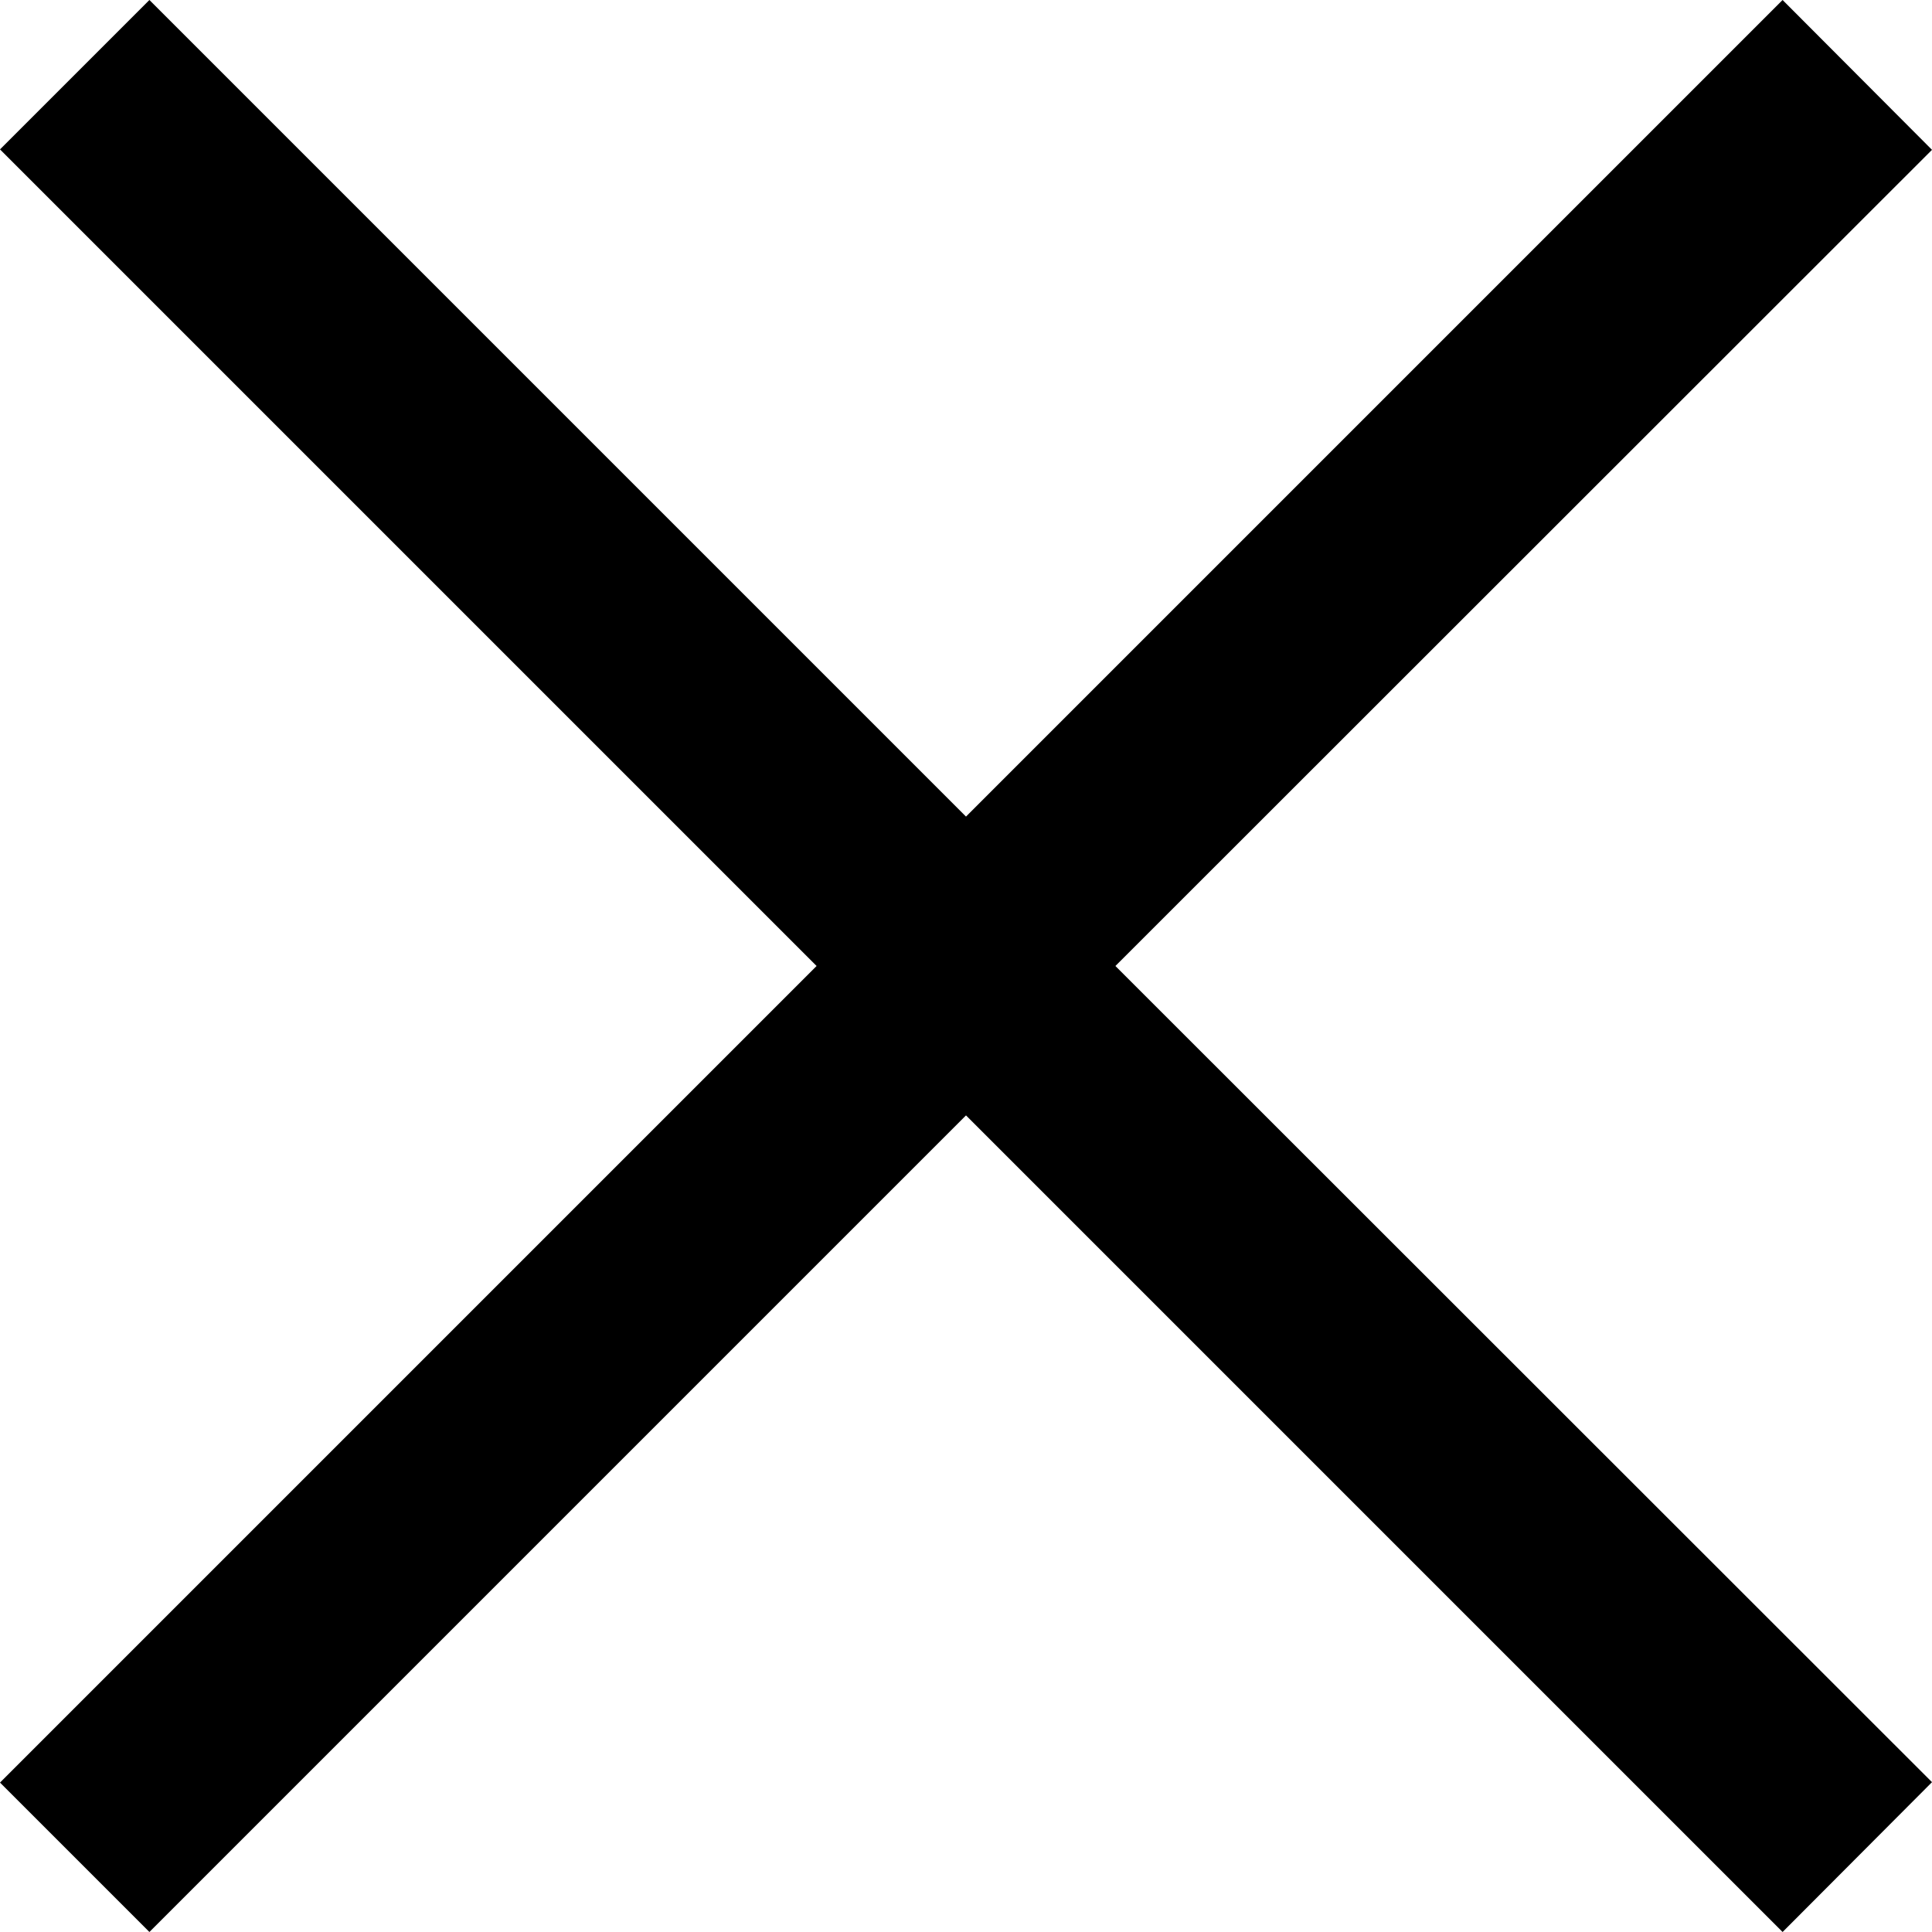
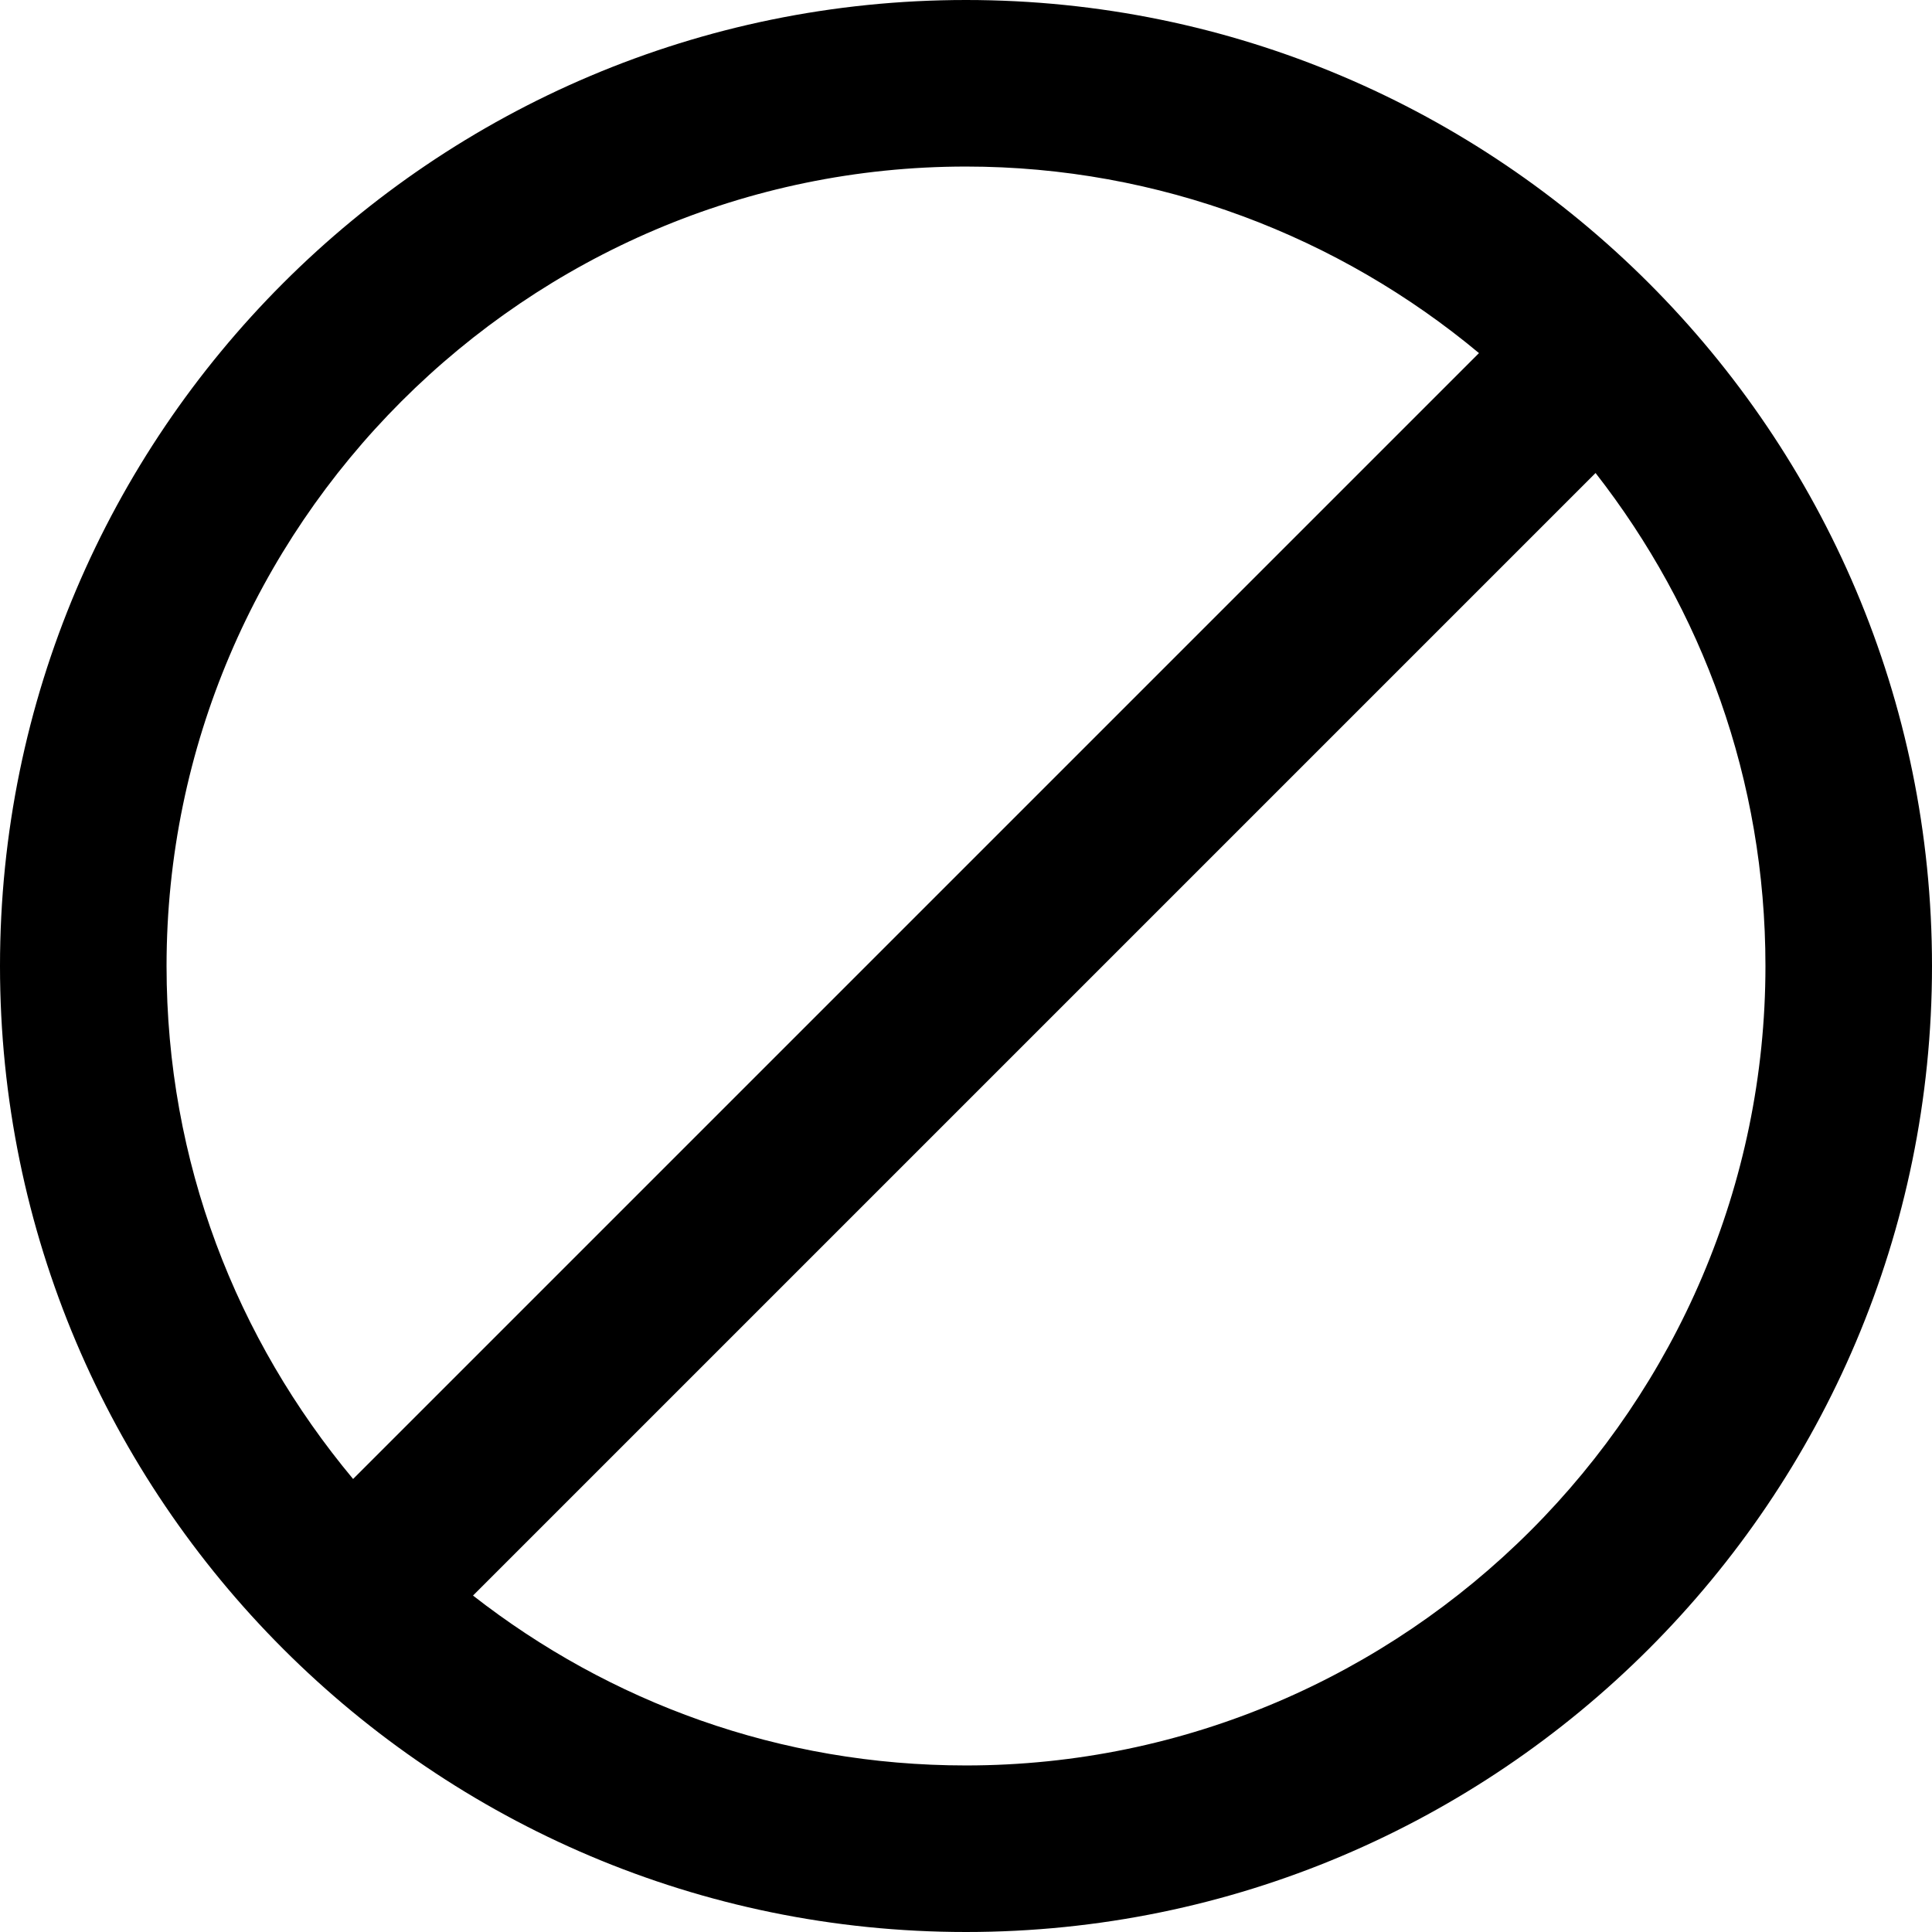
- <svg xmlns="http://www.w3.org/2000/svg" viewBox="0 0 450 450">
-   <polygon points="450 34.9 415.2 0 225 190.2 34.8 0 0 34.8 190.2 225 0 415.2 34.8 450 225 259.8 415.2 450 450 415.1 259.8 225" />
+ <svg xmlns="http://www.w3.org/2000/svg" viewBox="0 0 58 58">
+   <path d="m29 0c-16 0-29 13-29 29s13 29 29 29 29-13 29-29-13-29-29-29zm-24 29c0-13.2 10.8-24 24-24 5.8 0 11.2 2.1 15.4 5.6l-33.8 33.8c-3.5-4.2-5.6-9.5-5.6-15.4zm24 24c-5.6 0-10.7-1.9-14.8-5.1l33.7-33.7c3.2 4.1 5.1 9.2 5.1 14.8 0 13.2-10.8 24-24 24z" />
</svg>
